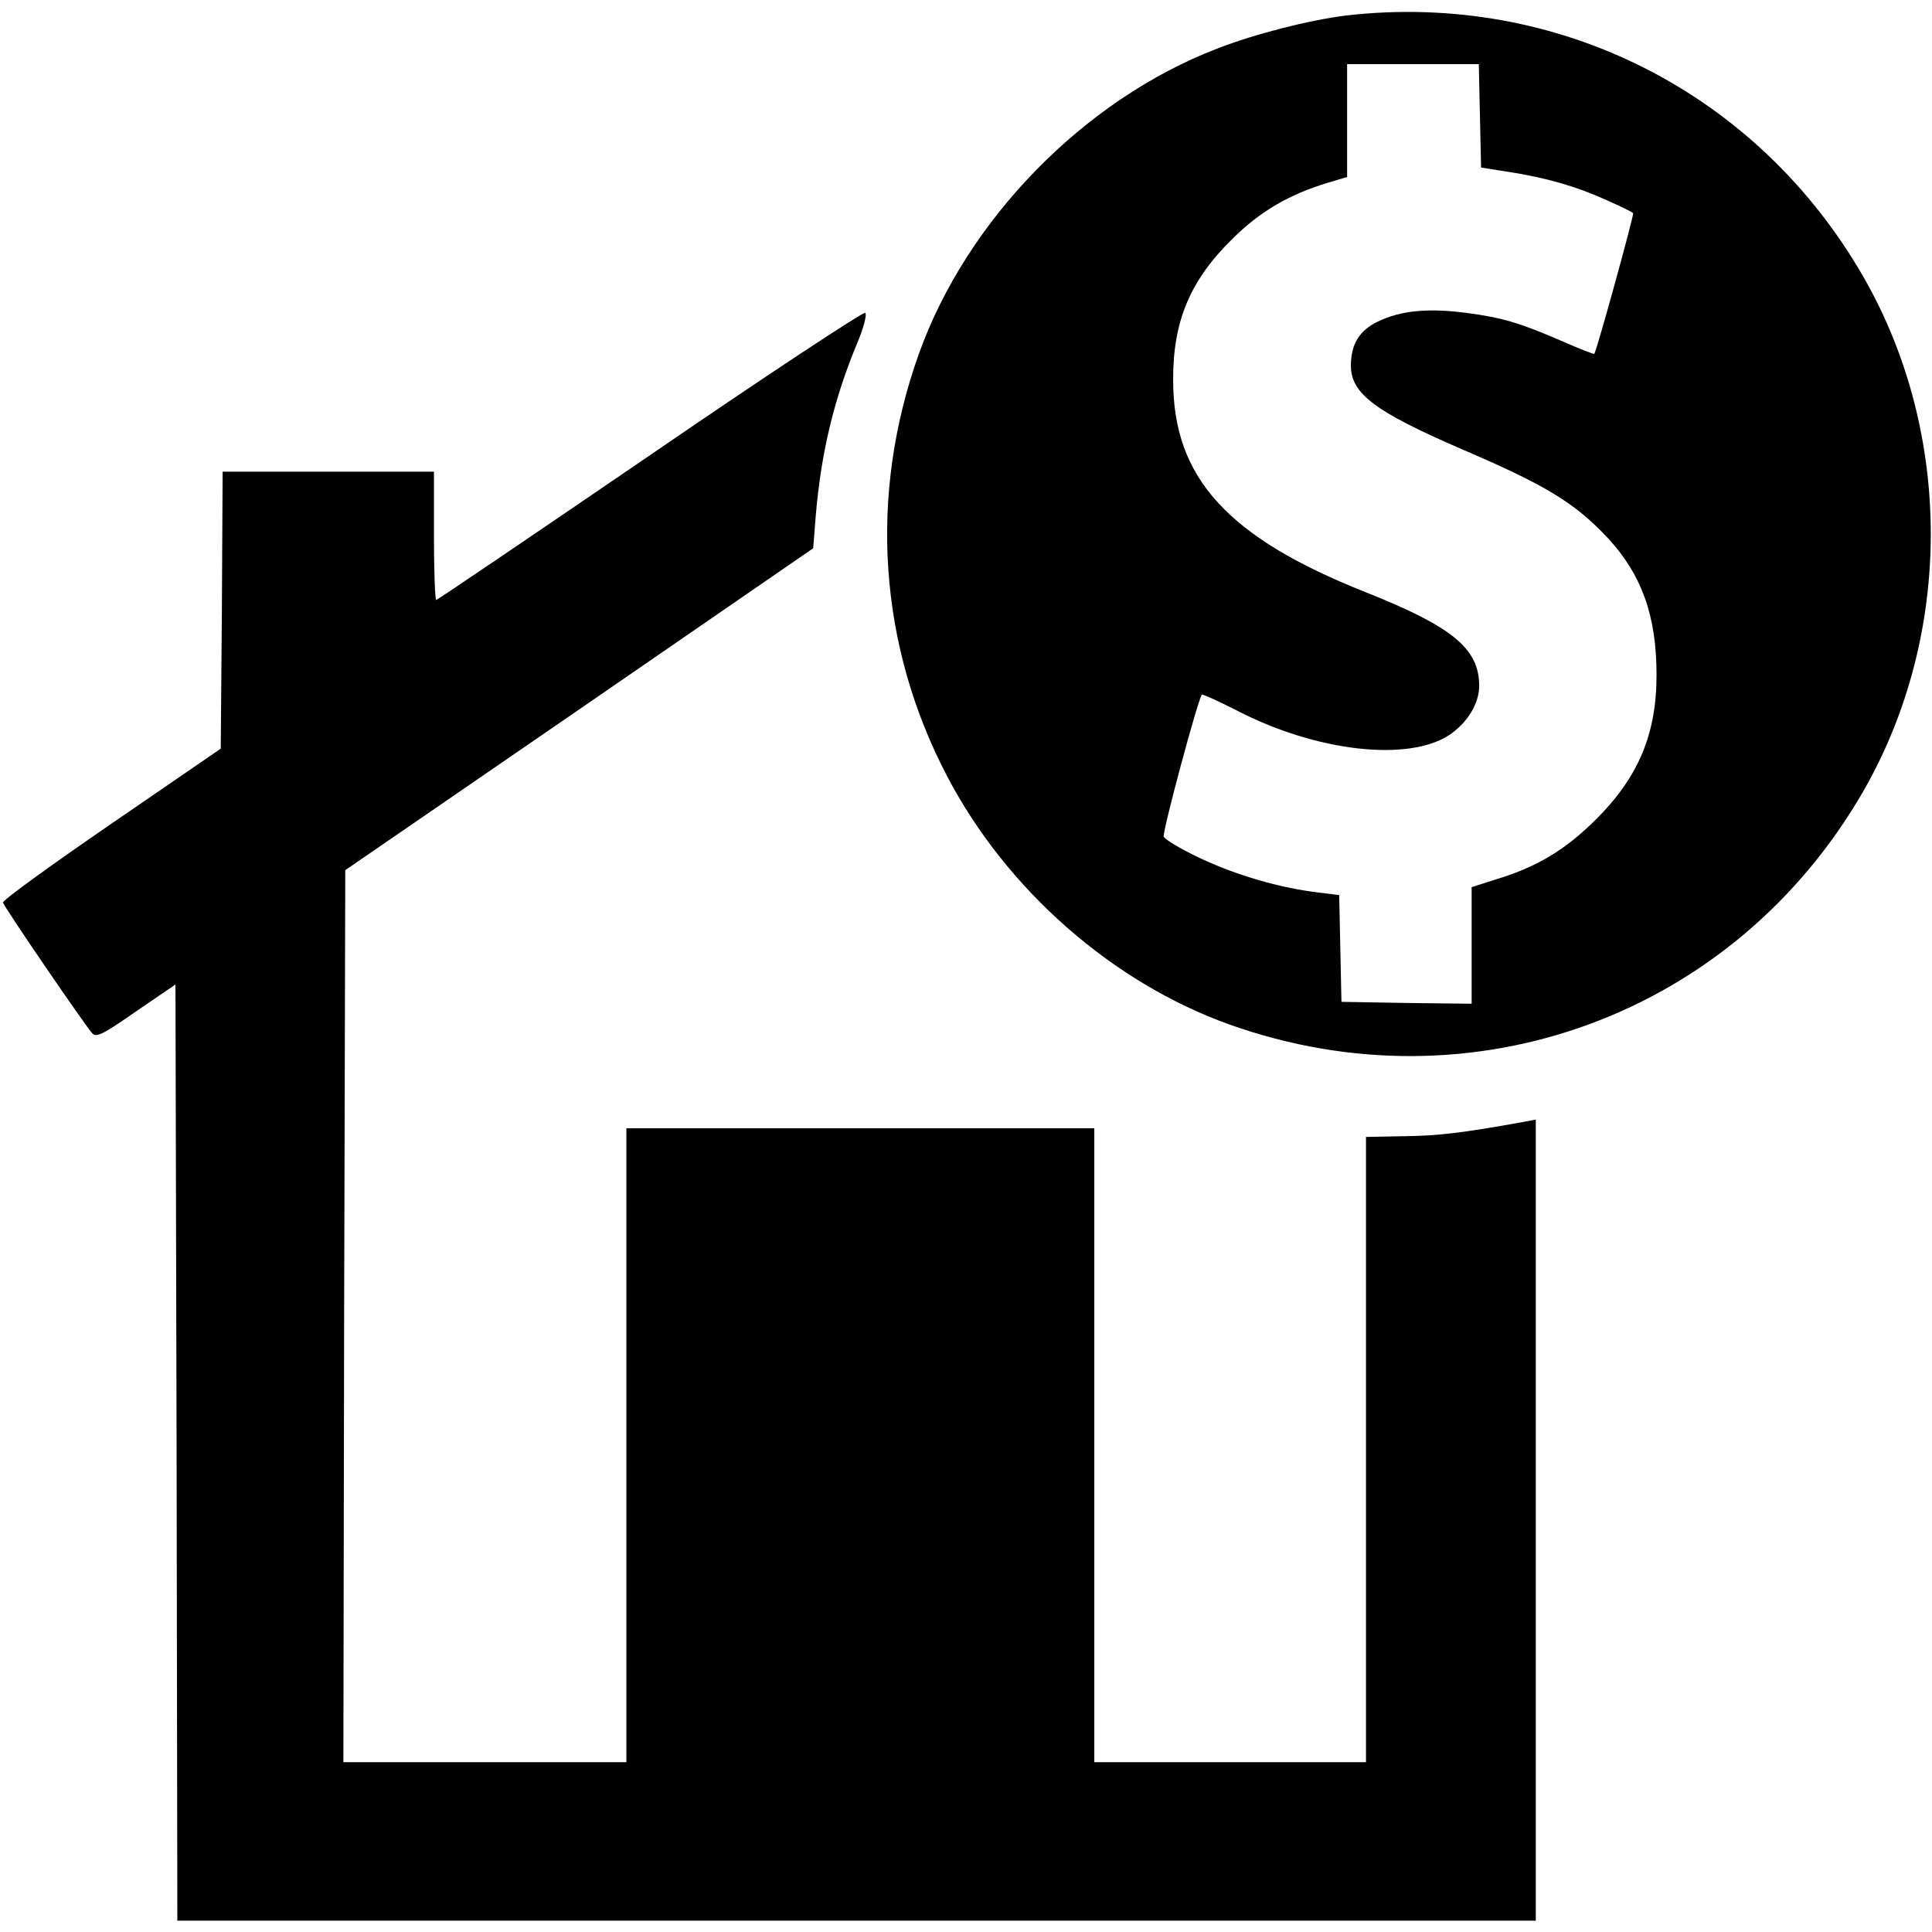
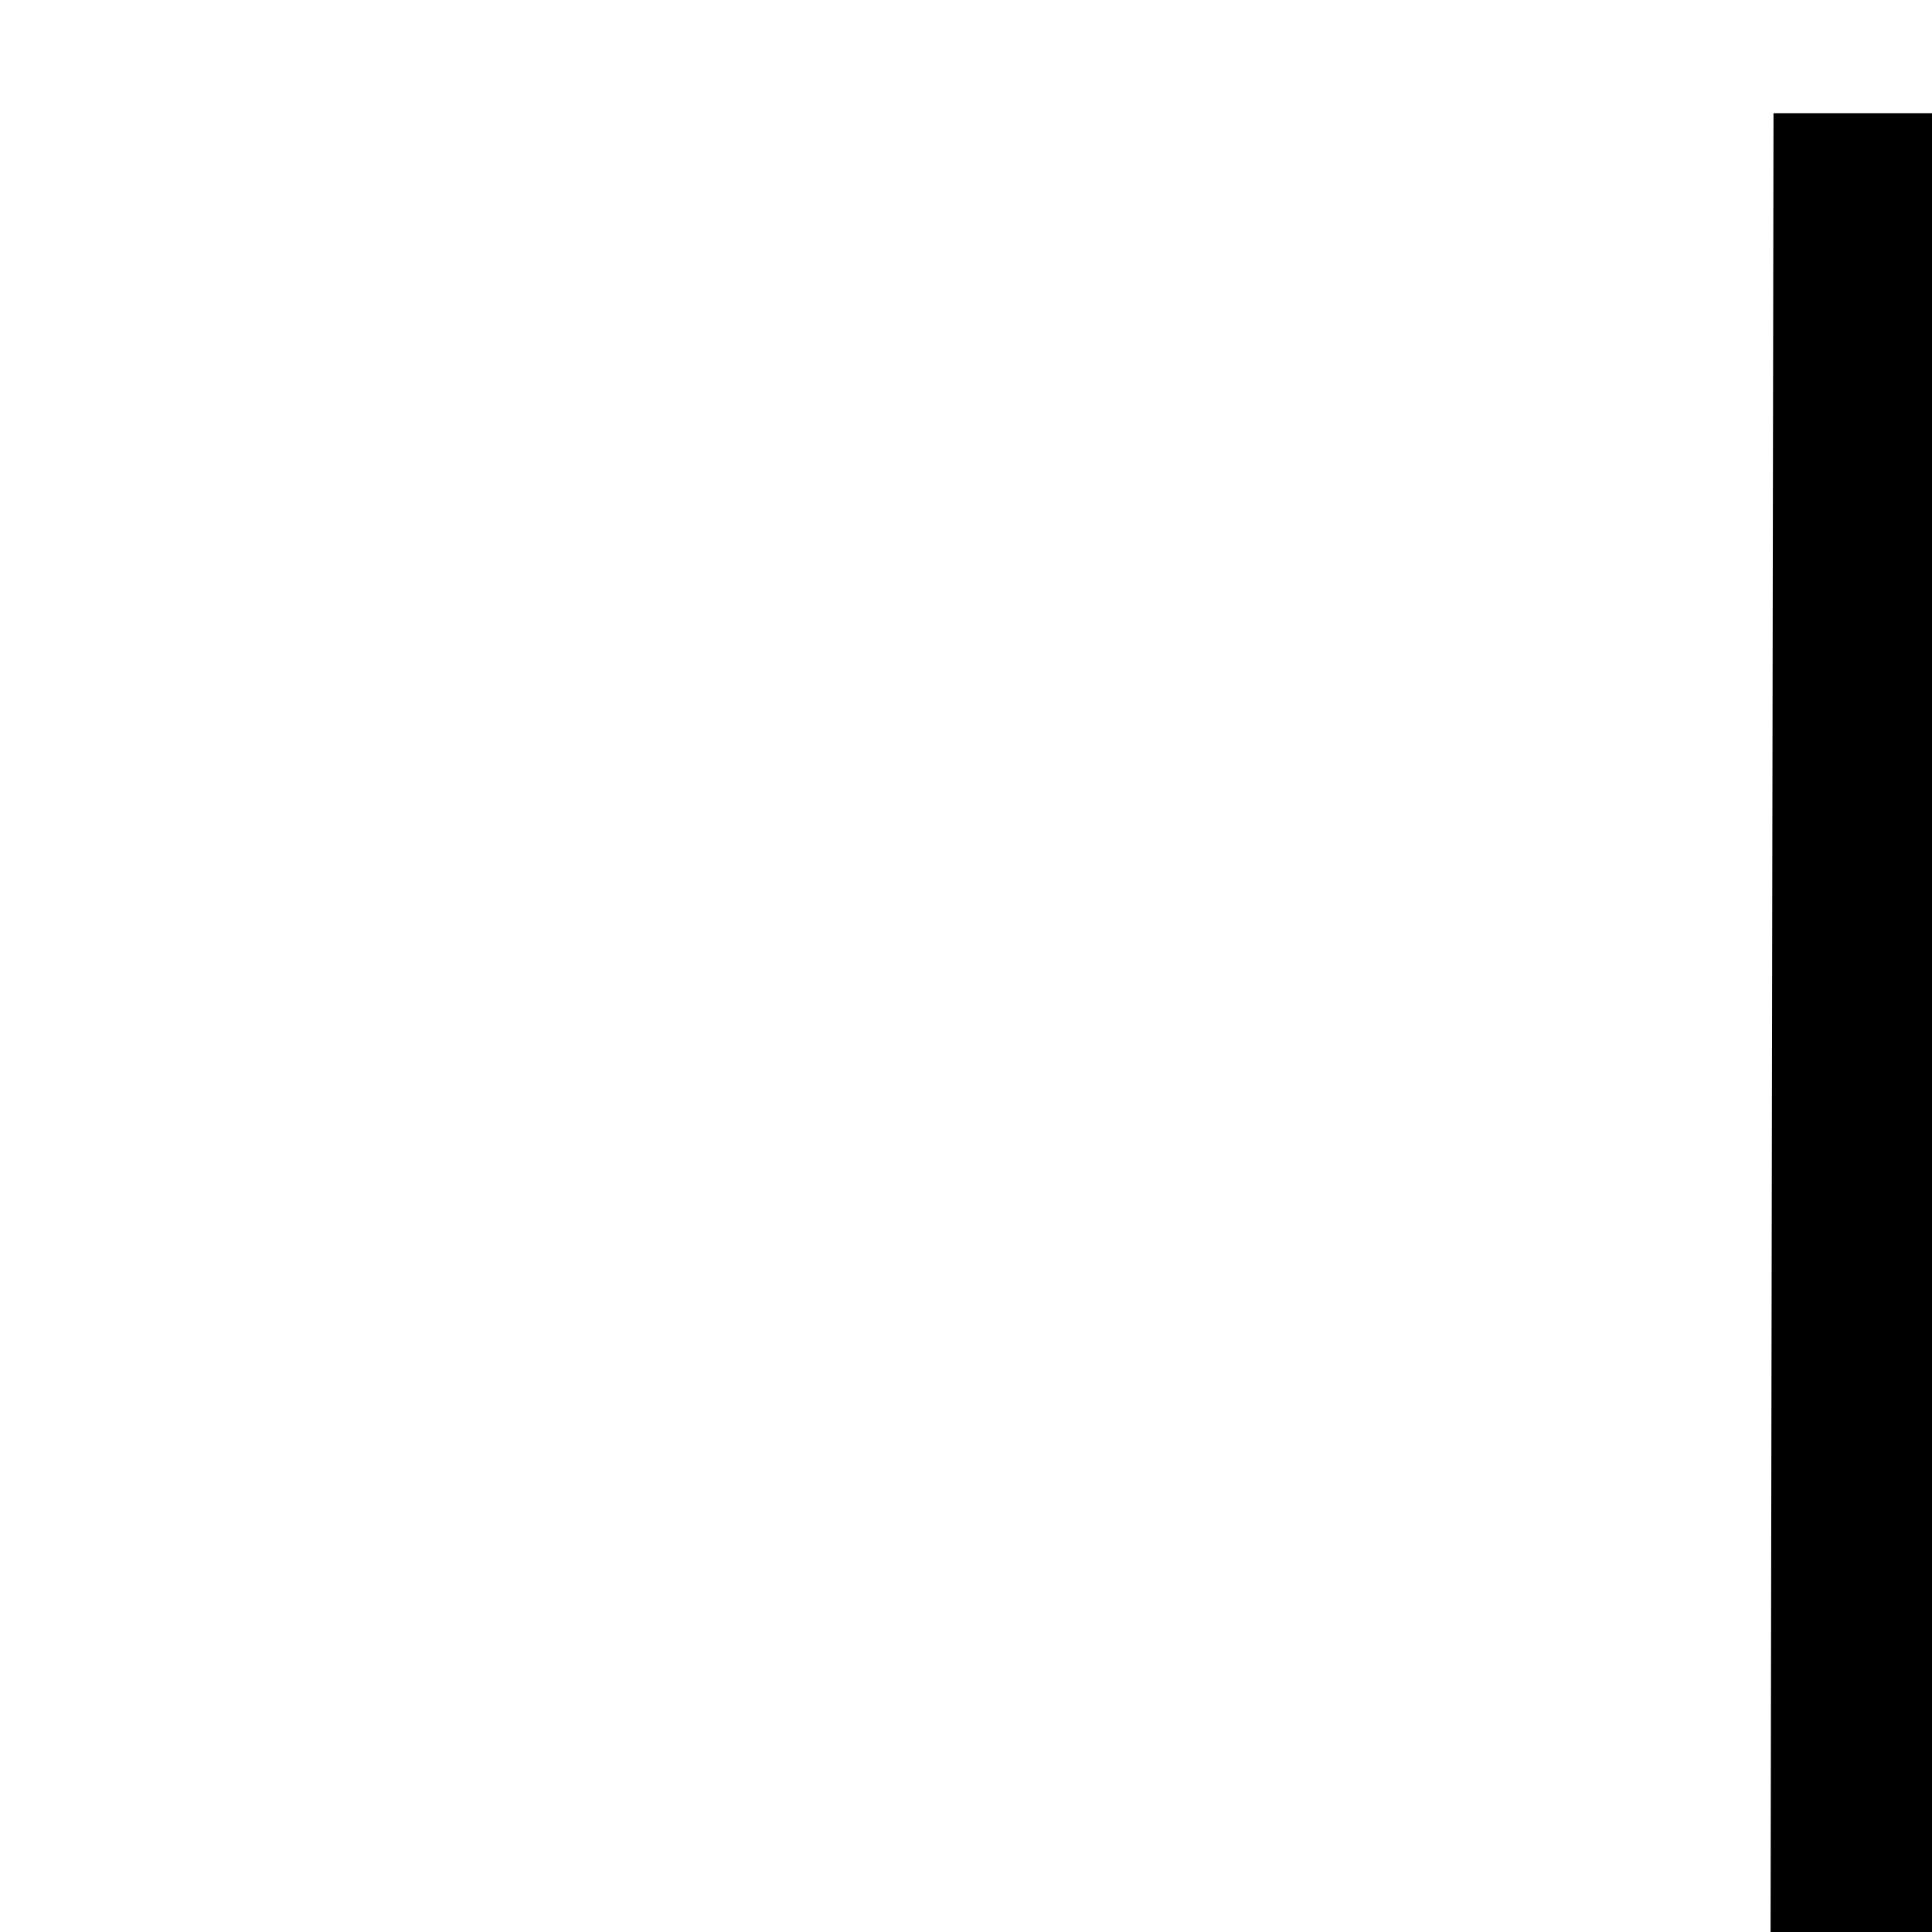
- <svg xmlns="http://www.w3.org/2000/svg" version="1.0" width="1em" height="1em" fill="currentColor" viewBox="0 0 512 512" preserveAspectRatio="xMidYMid meet">
-   <g transform="translate(0,512) scale(0.1,-0.1)" stroke="none">
+ <svg xmlns="http://www.w3.org/2000/svg" version="1.1" id="HouseMoney" width="1em" height="1em" fill="currentColor" viewBox="0 0 512 512">
+   <g>
    <path d="M3568 5079 c-97 -12 -240 -48 -343 -88 -353 -136 -663 -454 -790 -809 -134 -375 -107 -773 76 -1121 157 -299 437 -545 747 -656 645 -230 1340 26 1681 620 237 414 237 946 0 1360 -281 490 -811 758 -1371 694z m354 -266 l3 -137 76 -12 c96 -15 177 -38 258 -75 36 -16 67 -31 69 -34 3 -3 -96 -363 -103 -373 -1 -1 -38 13 -81 32 -115 50 -161 64 -259 77 -102 13 -173 6 -233 -23 -49 -23 -72 -60 -72 -117 0 -74 64 -122 293 -221 224 -96 300 -142 389 -237 89 -97 128 -205 128 -362 0 -156 -48 -270 -159 -381 -82 -82 -157 -127 -265 -160 l-66 -21 0 -155 0 -154 -172 2 -173 3 -3 141 -3 142 -57 7 c-100 12 -214 45 -310 90 -51 24 -95 50 -98 58 -4 12 91 365 101 376 2 2 44 -17 93 -42 210 -109 455 -137 564 -64 47 32 78 83 78 129 0 99 -70 157 -302 249 -365 145 -509 303 -509 561 -1 156 45 265 156 374 74 74 152 119 255 150 l50 15 0 149 0 150 175 0 174 0 3 -137z" />
    <path d="M1723 3914 c-309 -211 -564 -384 -567 -384 -3 0 -6 77 -6 170 l0 170 -280 0 -280 0 -2 -367 -3 -367 -290 -199 c-160 -110 -289 -203 -287 -209 3 -12 219 -328 237 -347 11 -11 30 -1 116 59 l104 71 3 -1240 2 -1241 1800 0 1800 0 0 1061 0 1062 -37 -7 c-156 -28 -221 -36 -310 -37 l-103 -2 0 -828 0 -829 -360 0 -360 0 0 840 0 840 -620 0 -620 0 0 -840 0 -840 -375 0 -375 0 2 1182 3 1182 620 426 620 427 7 88 c14 165 48 307 109 454 17 40 27 77 22 82 -4 4 -261 -165 -570 -377z" />
  </g>
</svg>
